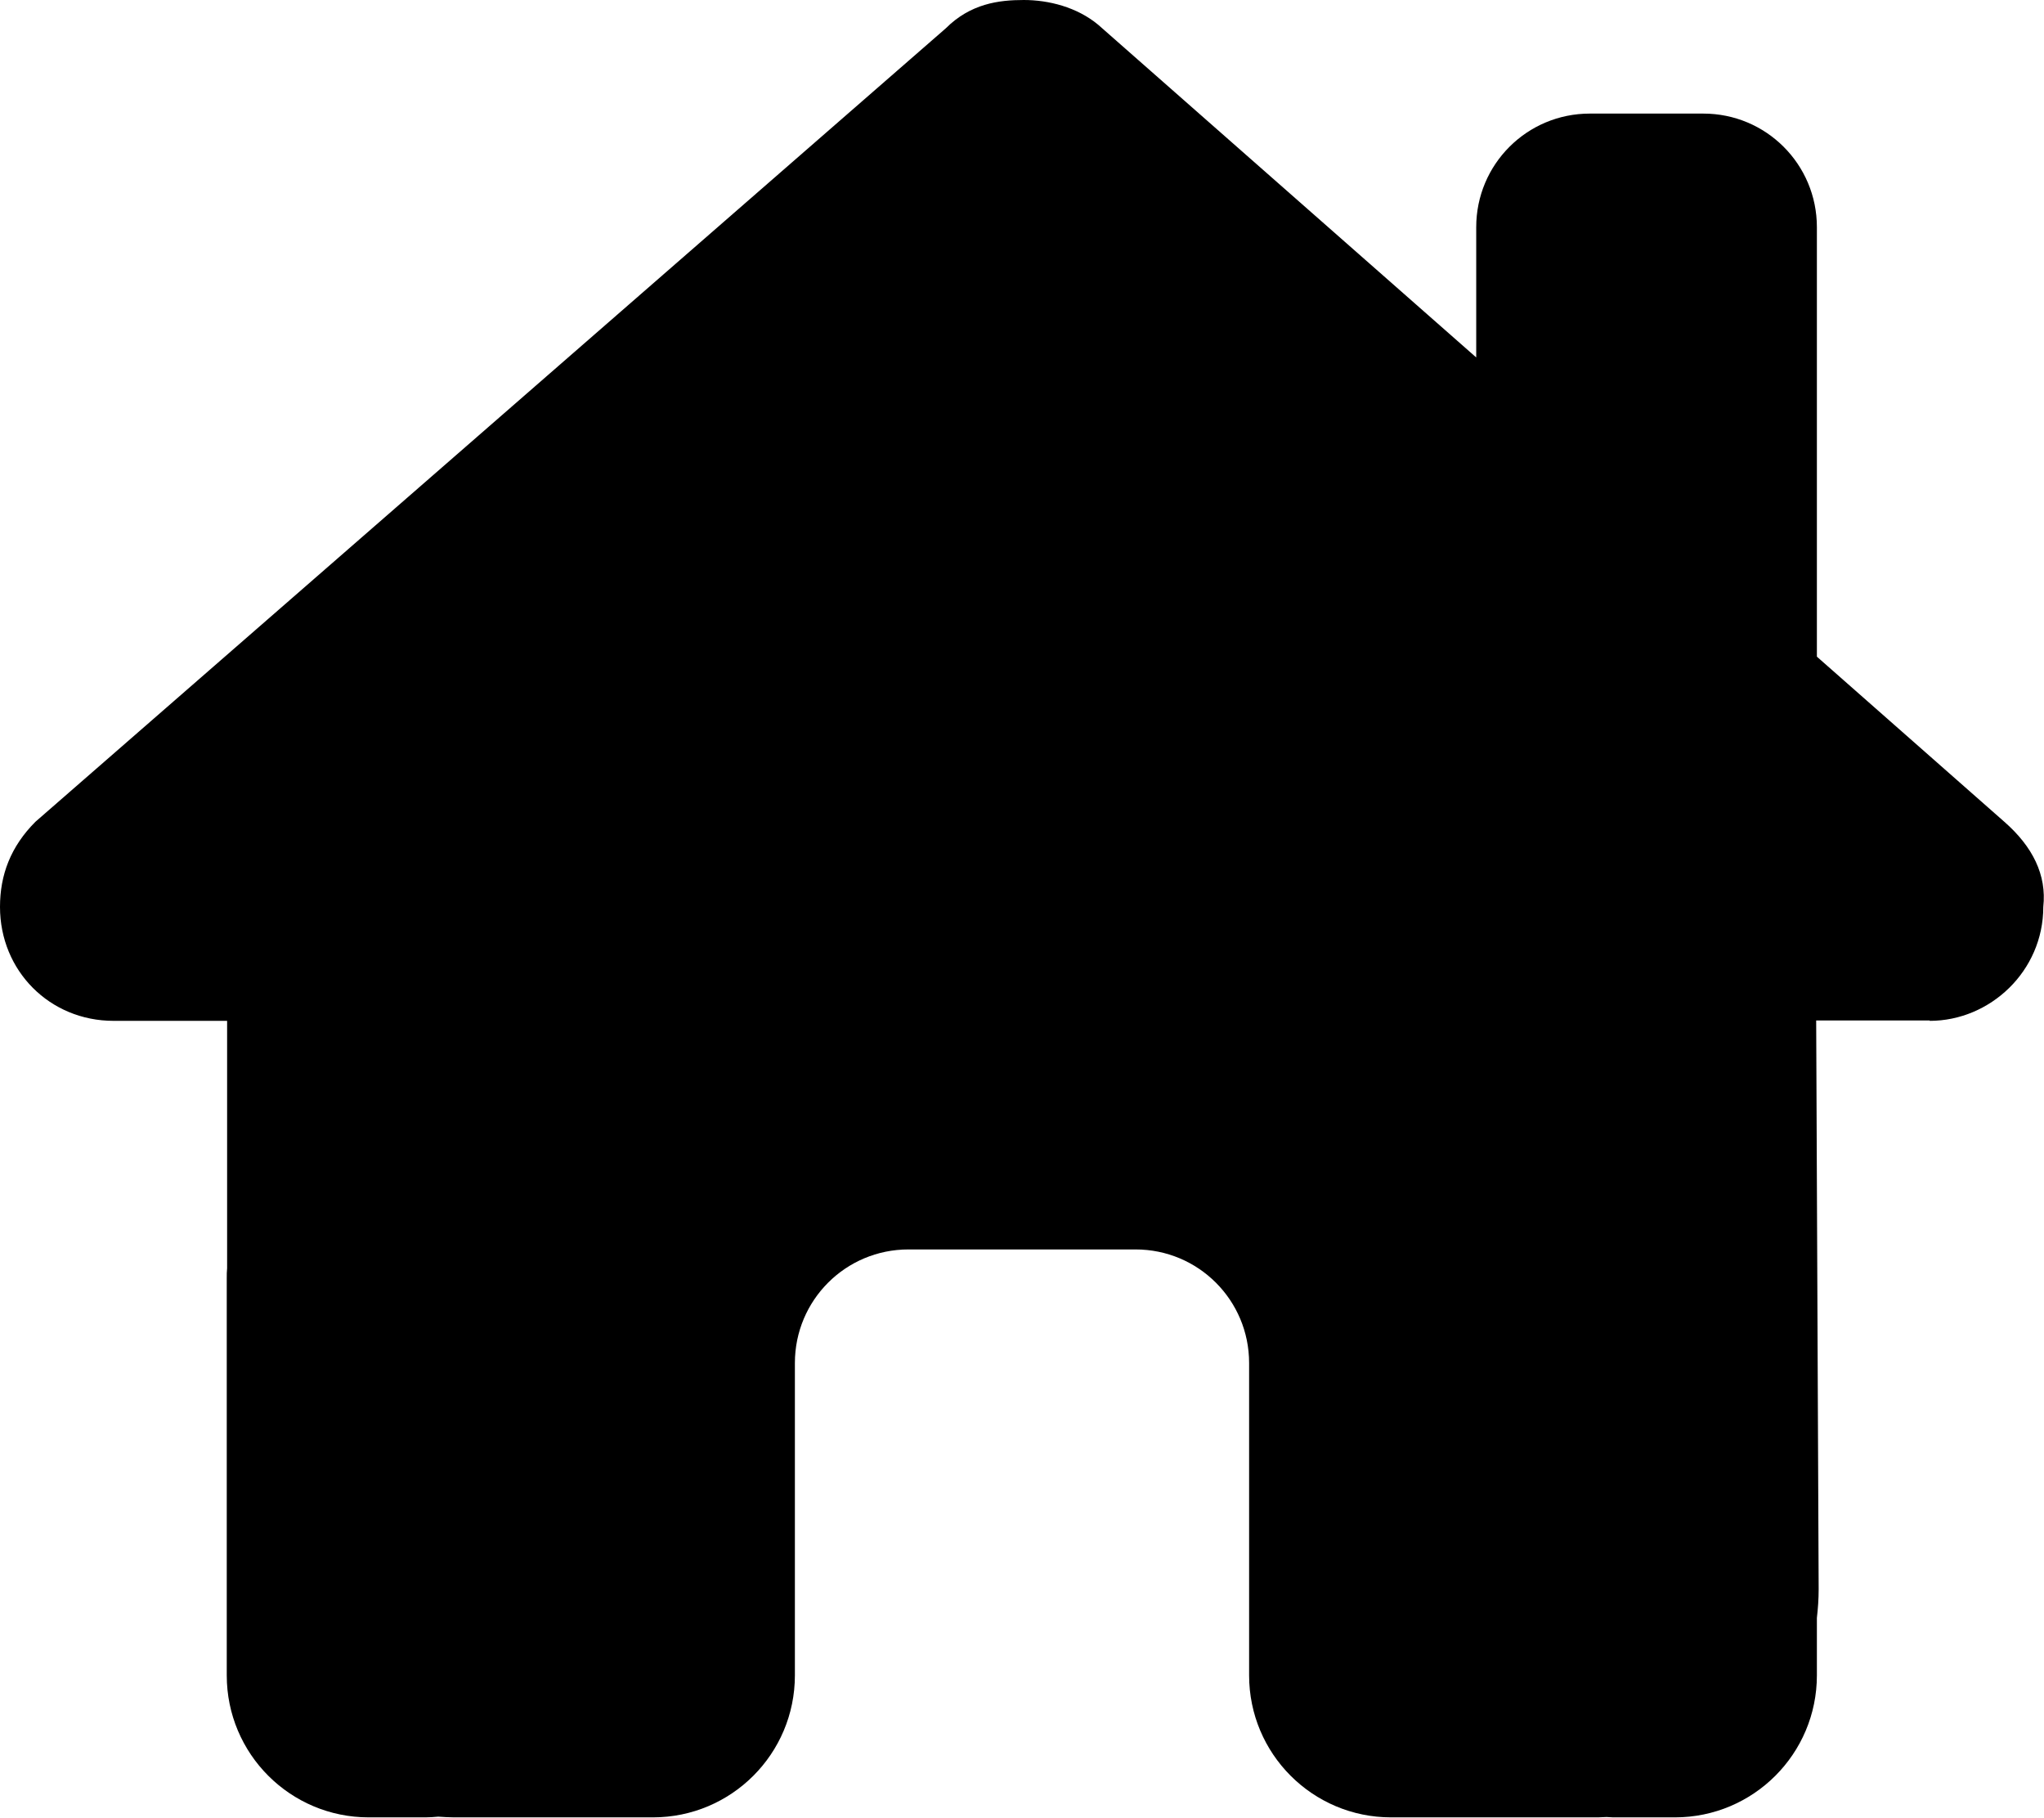
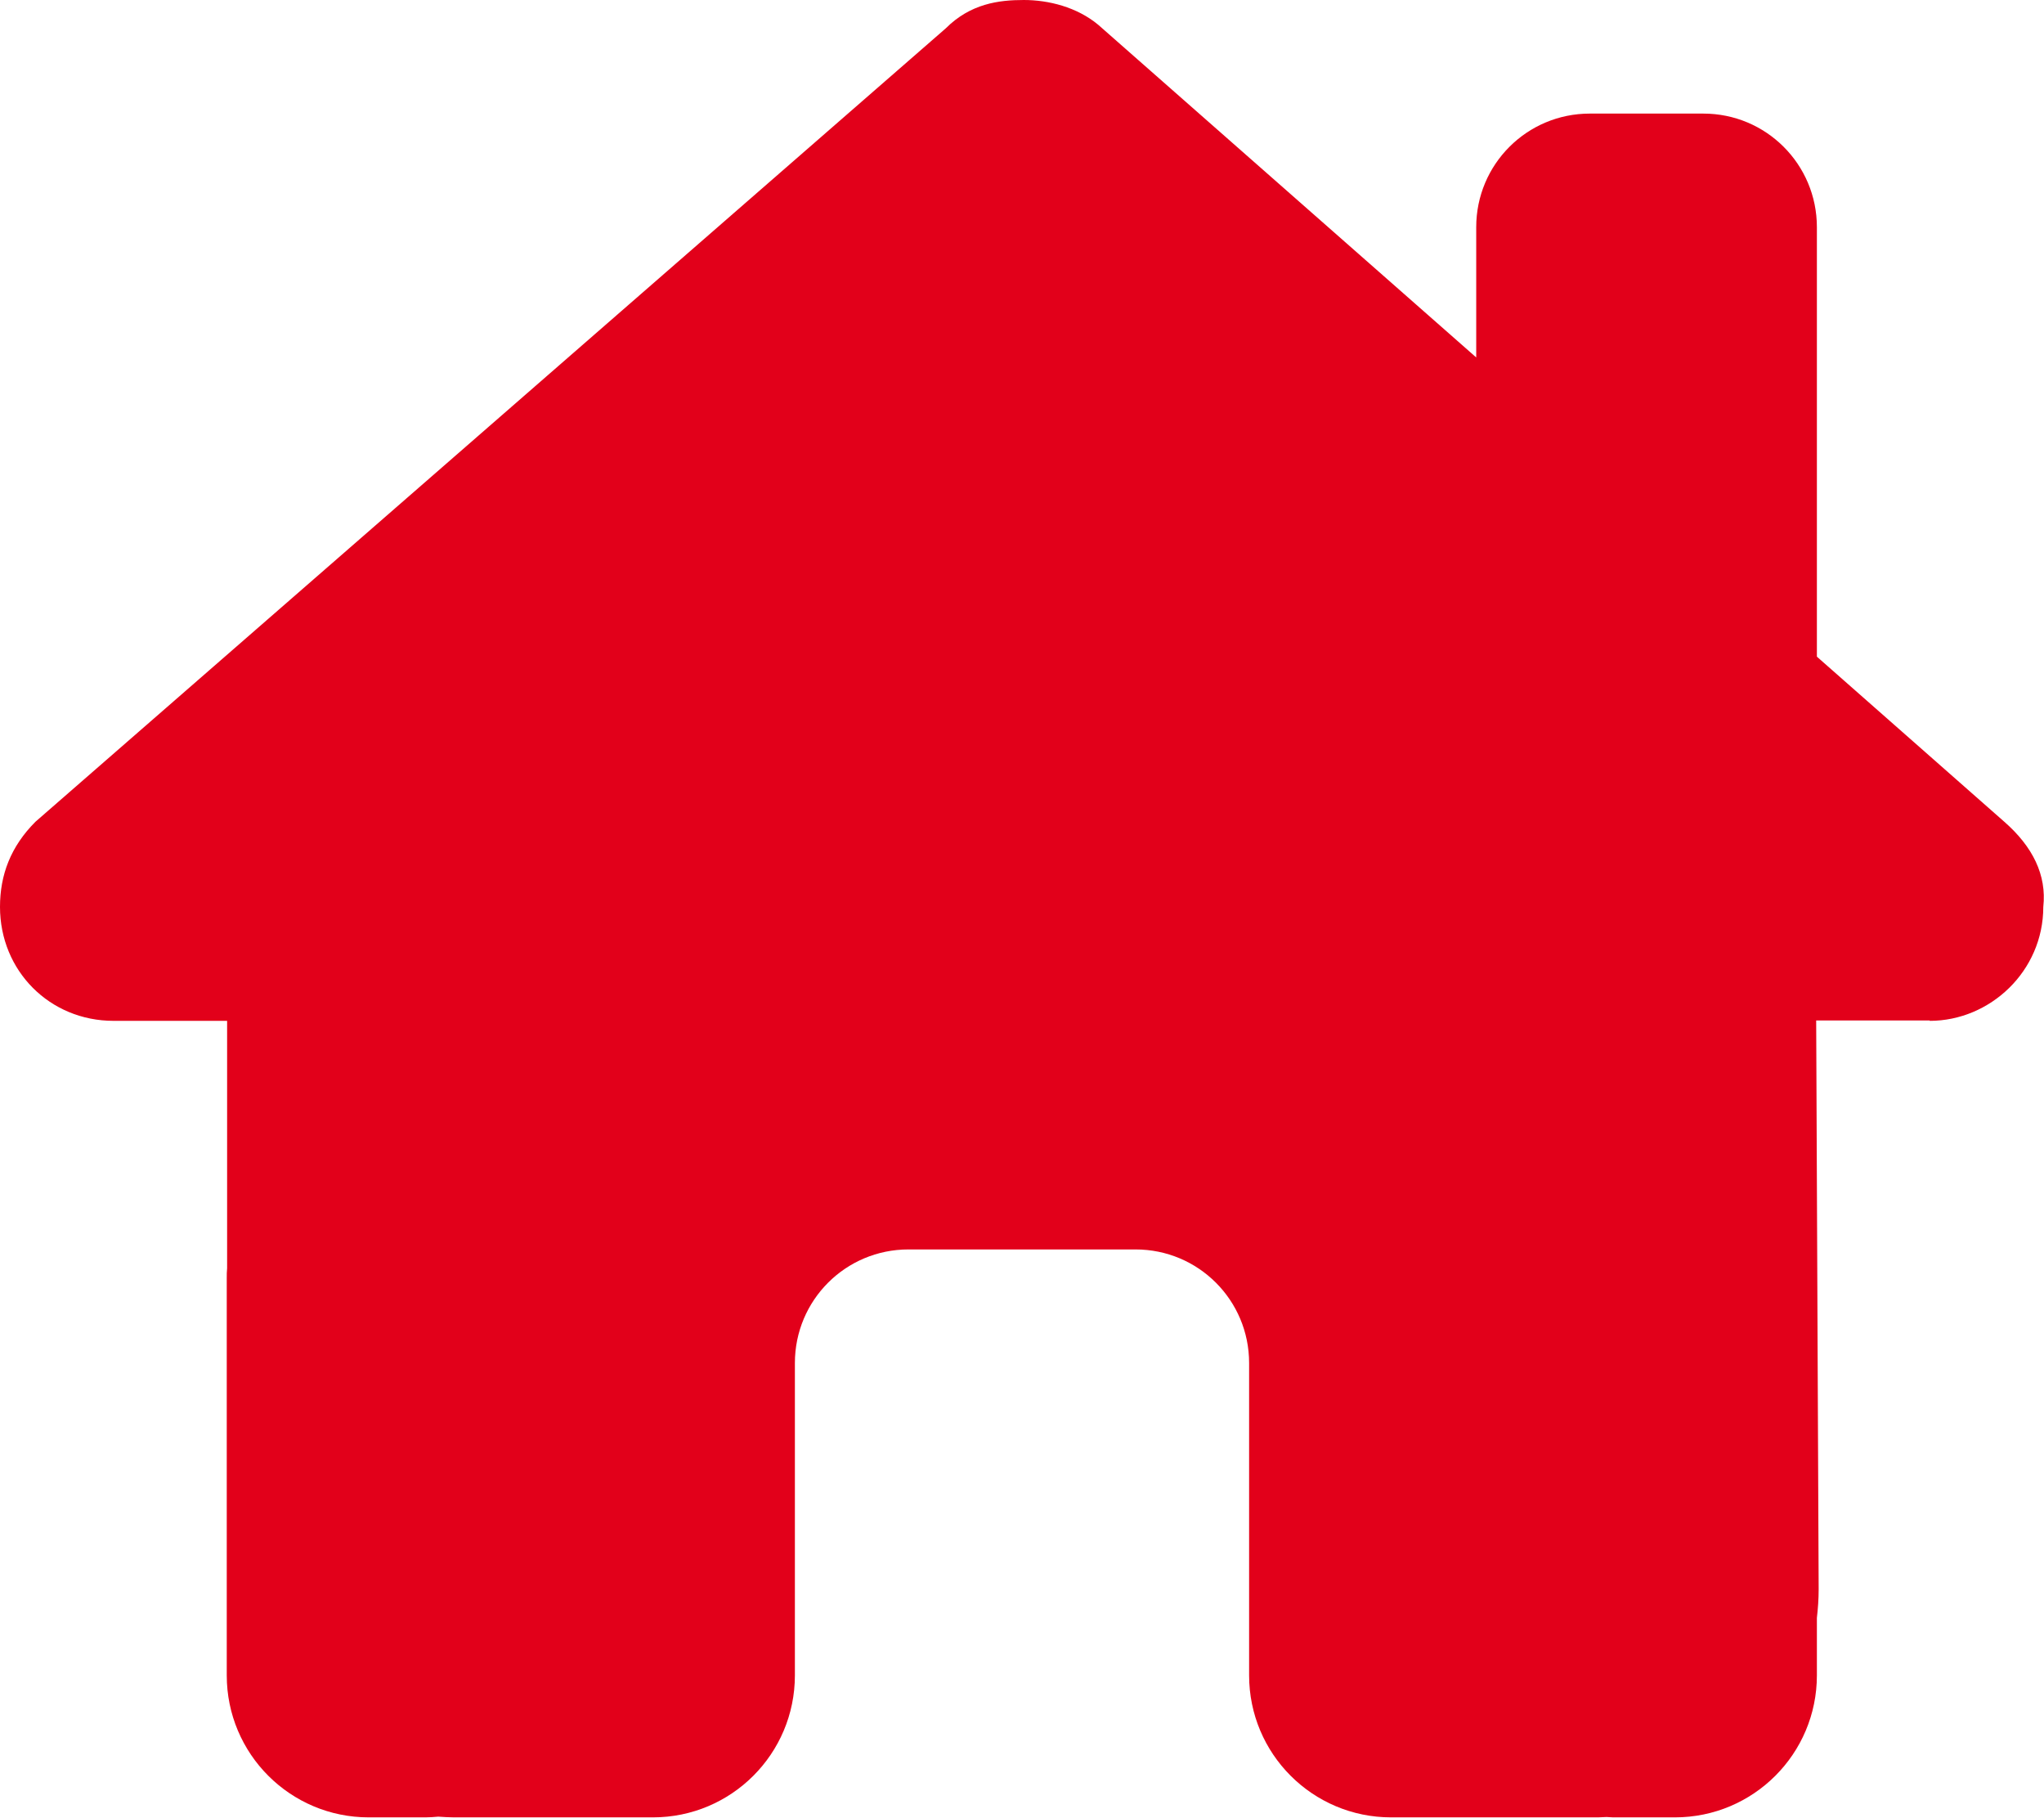
<svg xmlns="http://www.w3.org/2000/svg" viewBox="0 0 576 512">
-   <path d="M543.8 287.6c17 0 32-14 32-32.1c1-9-3-17-11-24L512 185V64c0-17.7-14.3-32-32-32H448c-17.7 0-32 14.3-32 32v36.7L309.5 7c-6-5-14-7-21-7s-15 1-22 8L10 231.5c-7 7-10 15-10 24c0 18 14 32.1 32 32.1h32v69.7c-.1 .9-.1 1.8-.1 2.8V472c0 22.1 17.9 40 40 40h16c1.2 0 2.4-.1 3.6-.2c1.5 .1 3 .2 4.5 .2H160h24c22.1 0 40-17.9 40-40V448 384c0-17.7 14.3-32 32-32h64c17.7 0 32 14.3 32 32v64 24c0 22.1 17.9 40 40 40h24 32.5c1.4 0 2.8 0 4.2-.1c1.1 .1 2.2 .1 3.3 .1h16c22.1 0 40-17.9 40-40V455.8c.3-2.6 .5-5.3 .5-8.1l-.7-160.2h32z" />
+   <path fill="#e2001a" d="M543.8 287.6c17 0 32-14 32-32.1c1-9-3-17-11-24L512 185V64c0-17.7-14.3-32-32-32H448c-17.7 0-32 14.3-32 32v36.7L309.5 7c-6-5-14-7-21-7s-15 1-22 8L10 231.5c-7 7-10 15-10 24c0 18 14 32.1 32 32.1h32v69.7c-.1 .9-.1 1.8-.1 2.8V472c0 22.1 17.9 40 40 40h16c1.2 0 2.4-.1 3.6-.2c1.5 .1 3 .2 4.5 .2H160h24c22.1 0 40-17.9 40-40V448 384c0-17.7 14.3-32 32-32h64c17.7 0 32 14.3 32 32v64 24c0 22.1 17.9 40 40 40h24 32.5c1.4 0 2.8 0 4.2-.1c1.1 .1 2.2 .1 3.3 .1h16c22.1 0 40-17.9 40-40V455.8c.3-2.6 .5-5.3 .5-8.1l-.7-160.2h32z" />
</svg>
